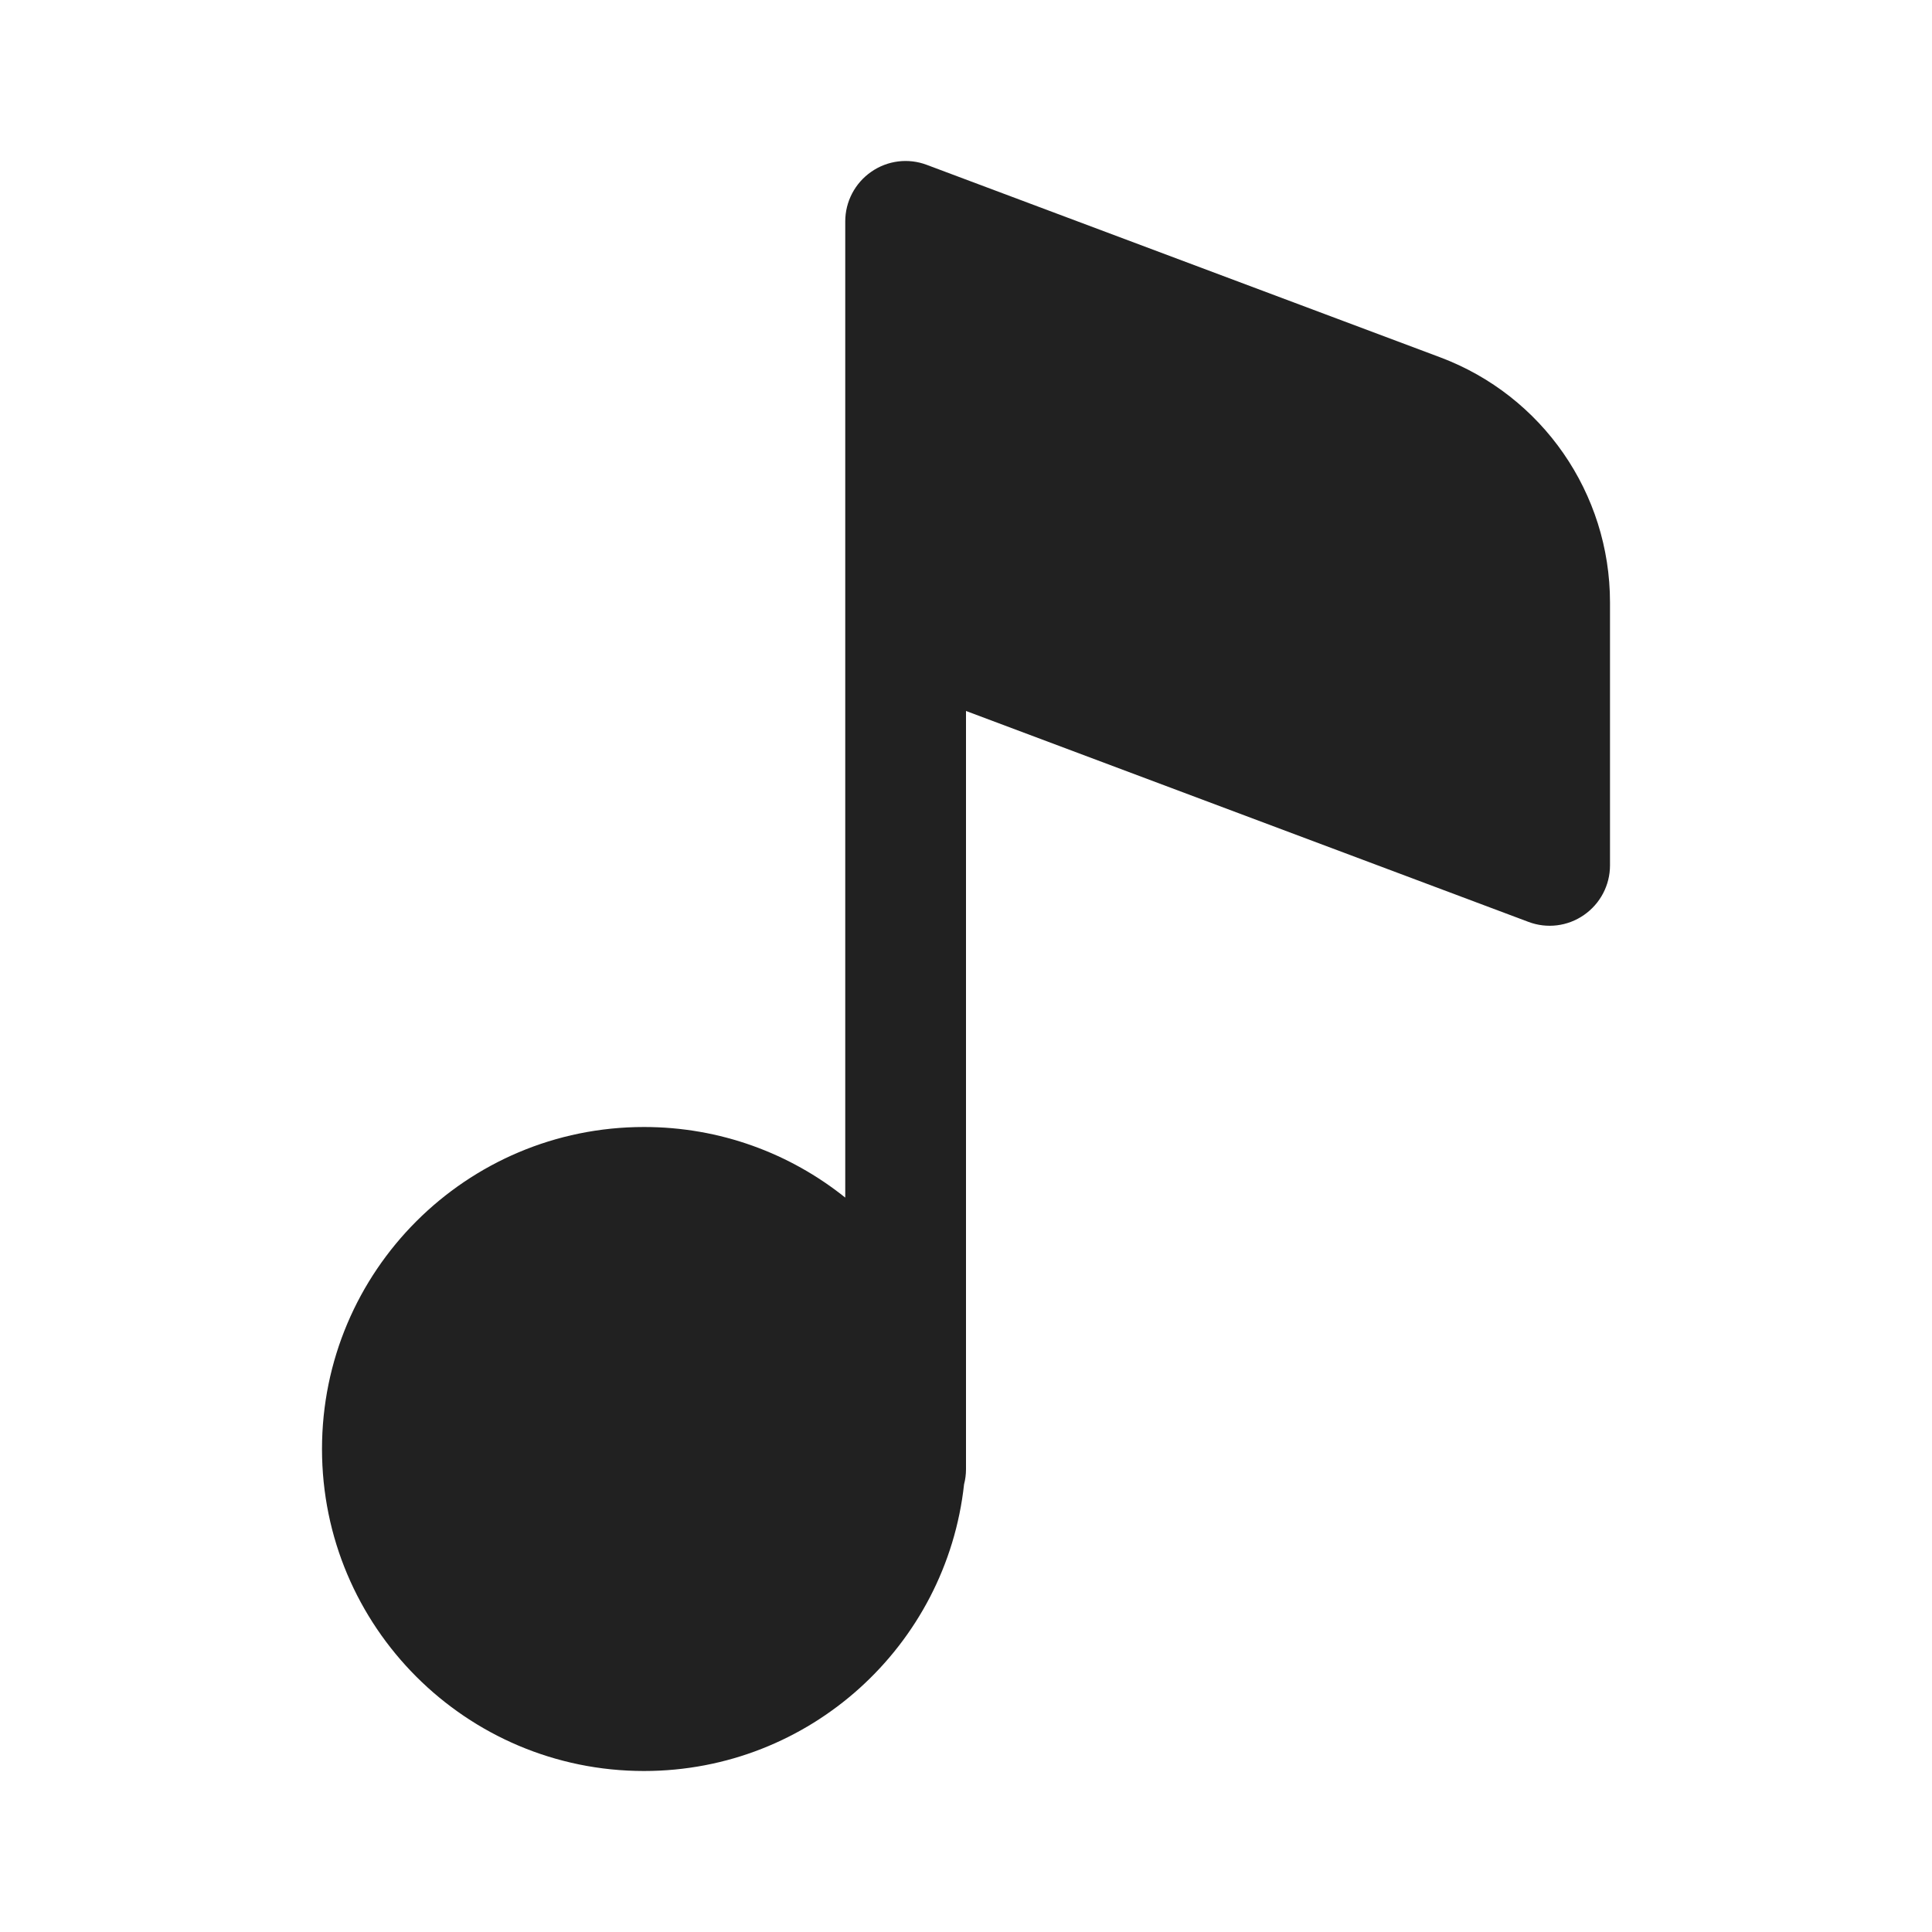
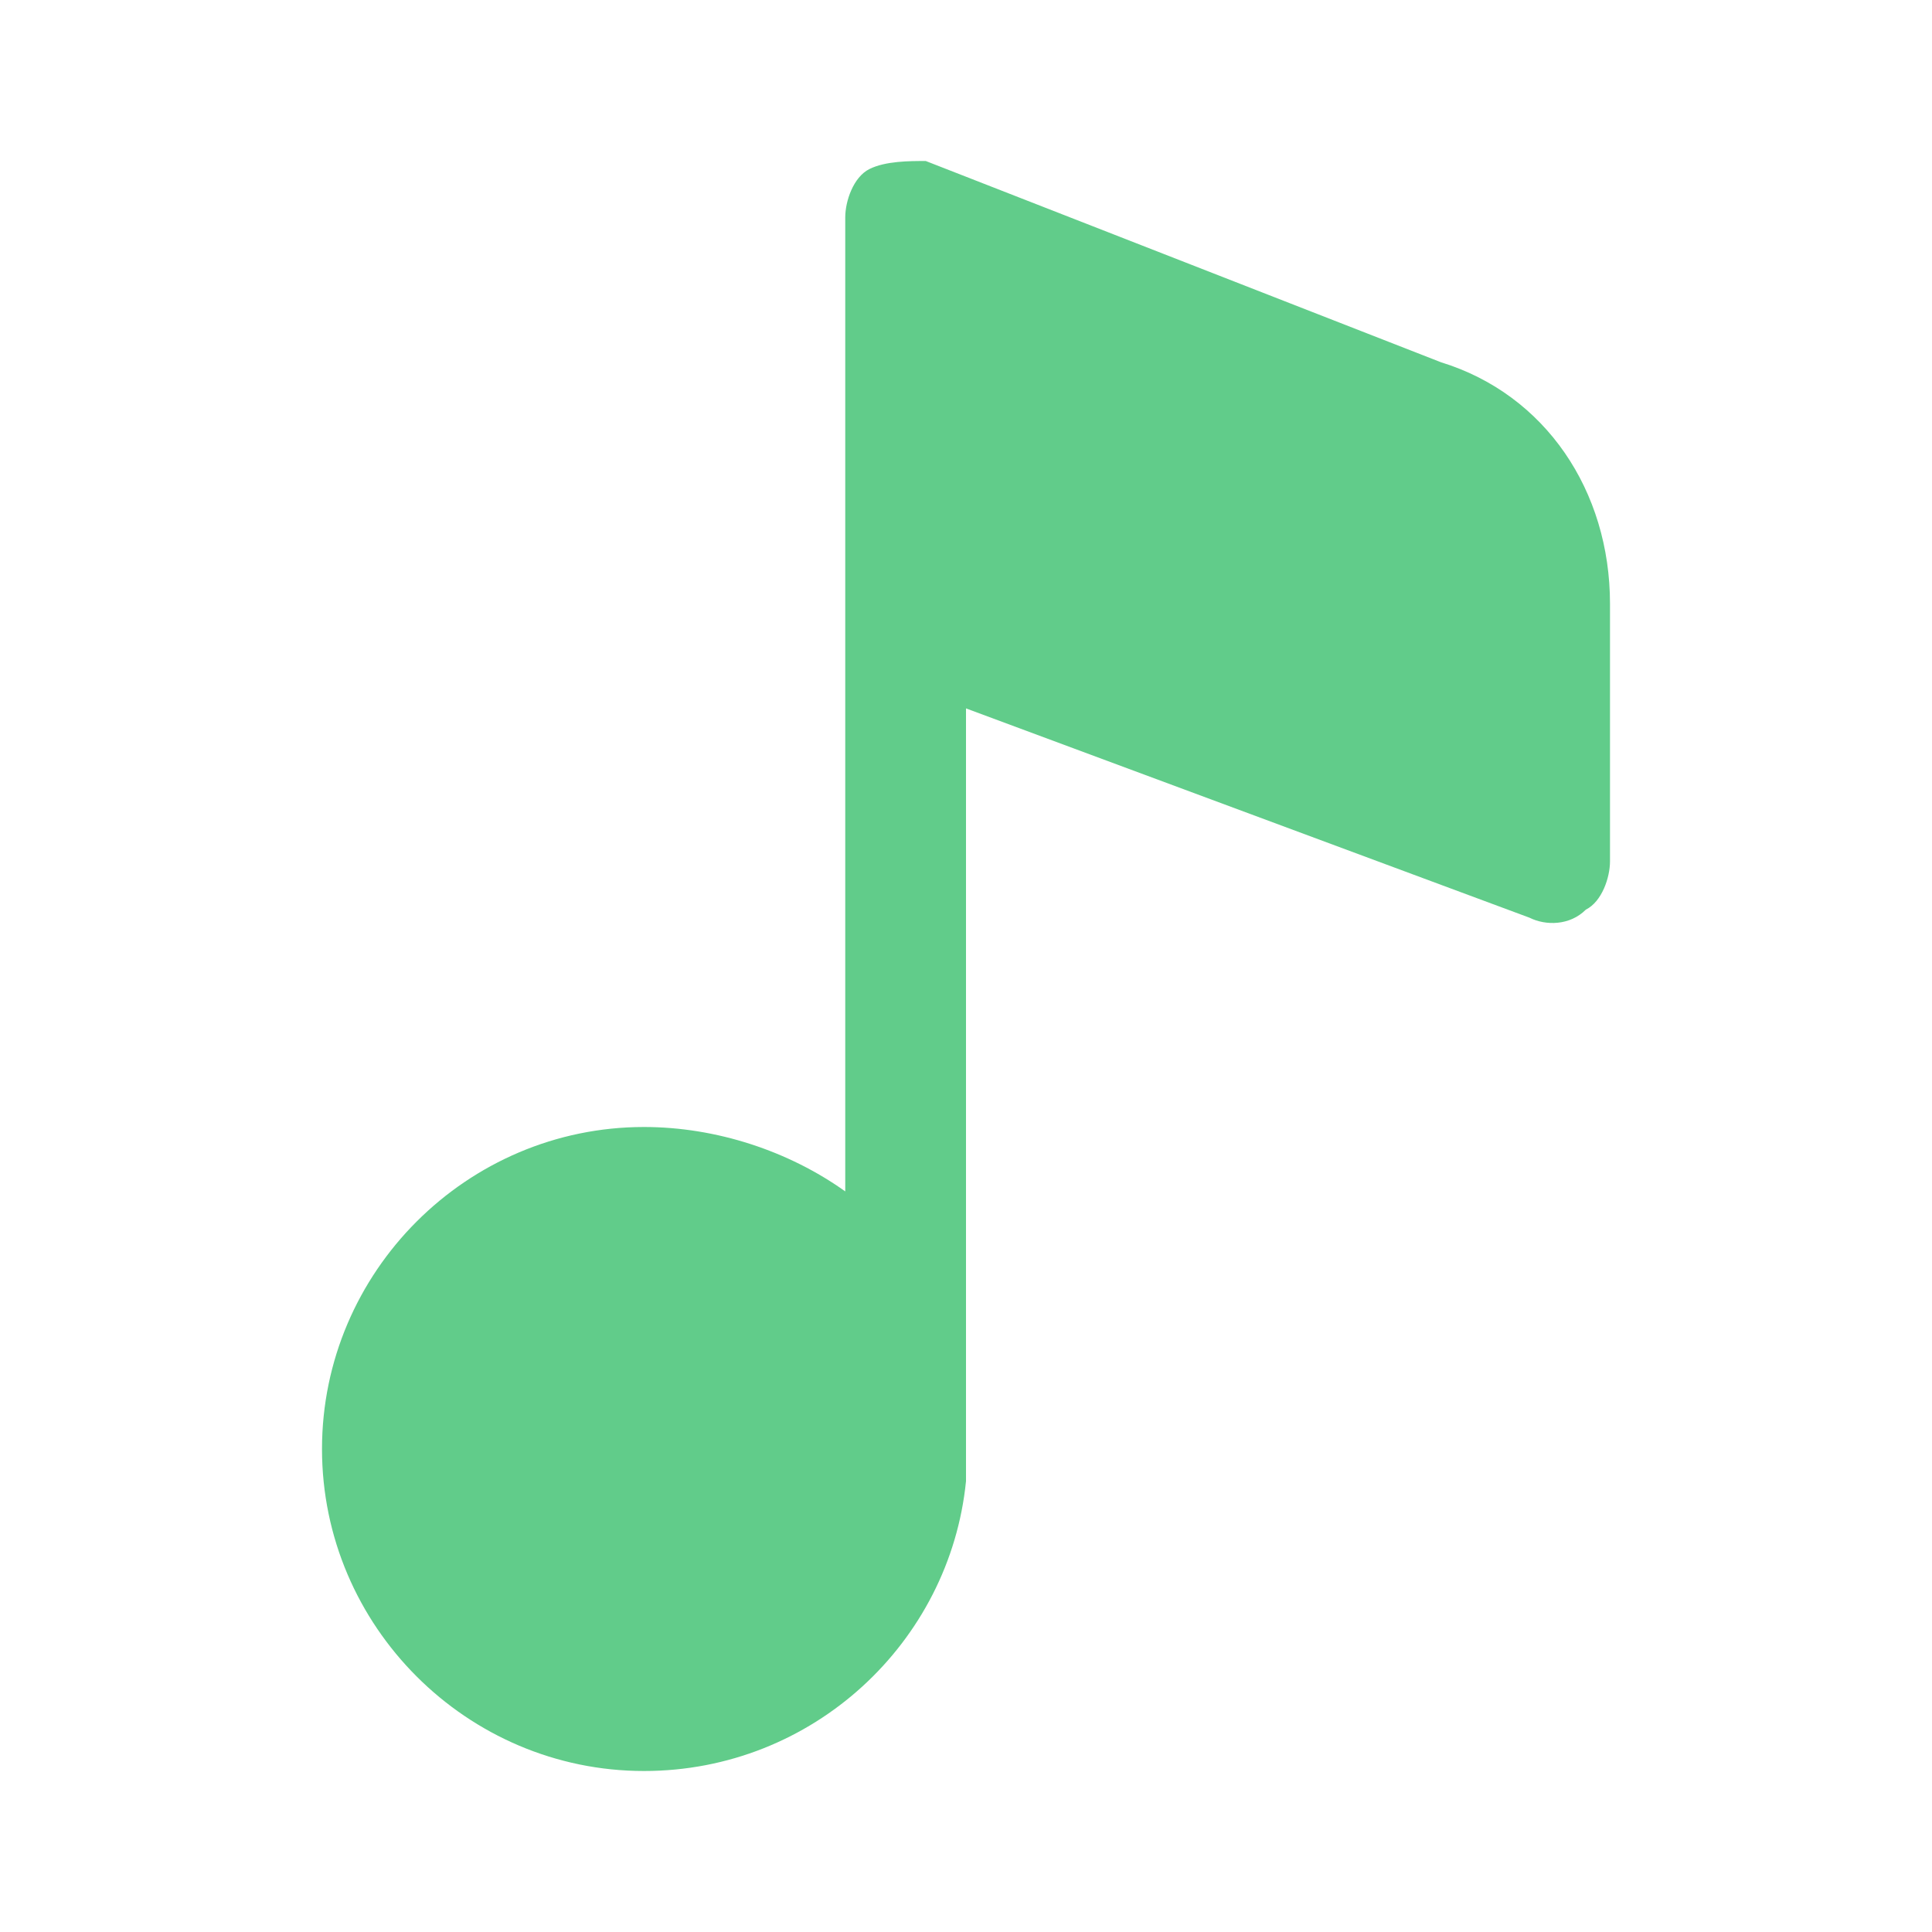
- <svg xmlns="http://www.w3.org/2000/svg" fill="none" height="24" viewBox="0 0 24 24" width="24">
-   <path d="M11.513 2.048C11.283 1.961 11.025 1.993 10.823 2.134C10.621 2.274 10.5 2.504 10.5 2.75V14.877C9.815 14.328 8.946 14 8 14C5.791 14 4 15.791 4 18C4 20.209 5.791 22 8 22C10.061 22 11.758 20.441 11.976 18.438C11.992 18.378 12 18.315 12 18.25V8.832L18.987 11.452C19.217 11.539 19.475 11.507 19.677 11.366C19.879 11.226 20 10.996 20 10.75V7.483C20 6.128 19.16 4.915 17.891 4.439L11.513 2.048Z" fill="#212121" />
+ <svg xmlns="http://www.w3.org/2000/svg" version="1.1" id="Warstwa_1" x="0px" y="0px" viewBox="0 0 24 24" style="enable-background:new 0 0 24 24;" xml:space="preserve">
+   <style type="text/css">
+ 	.st0{fill:#61CC8A;}
+ </style>
+   <path class="st0" d="M11.5,2C11.3,2,11,2,10.8,2.1s-0.3,0.4-0.3,0.6v12.1C9.8,14.3,8.9,14,8,14c-2.2,0-4,1.8-4,4s1.8,4,4,4  c2.1,0,3.8-1.6,4-3.6c0-0.1,0-0.1,0-0.2V8.8l7,2.6c0.2,0.1,0.5,0.1,0.7-0.1c0.2-0.1,0.3-0.4,0.3-0.6V7.5c0-1.4-0.8-2.6-2.1-3L11.5,2  z" />
</svg>
